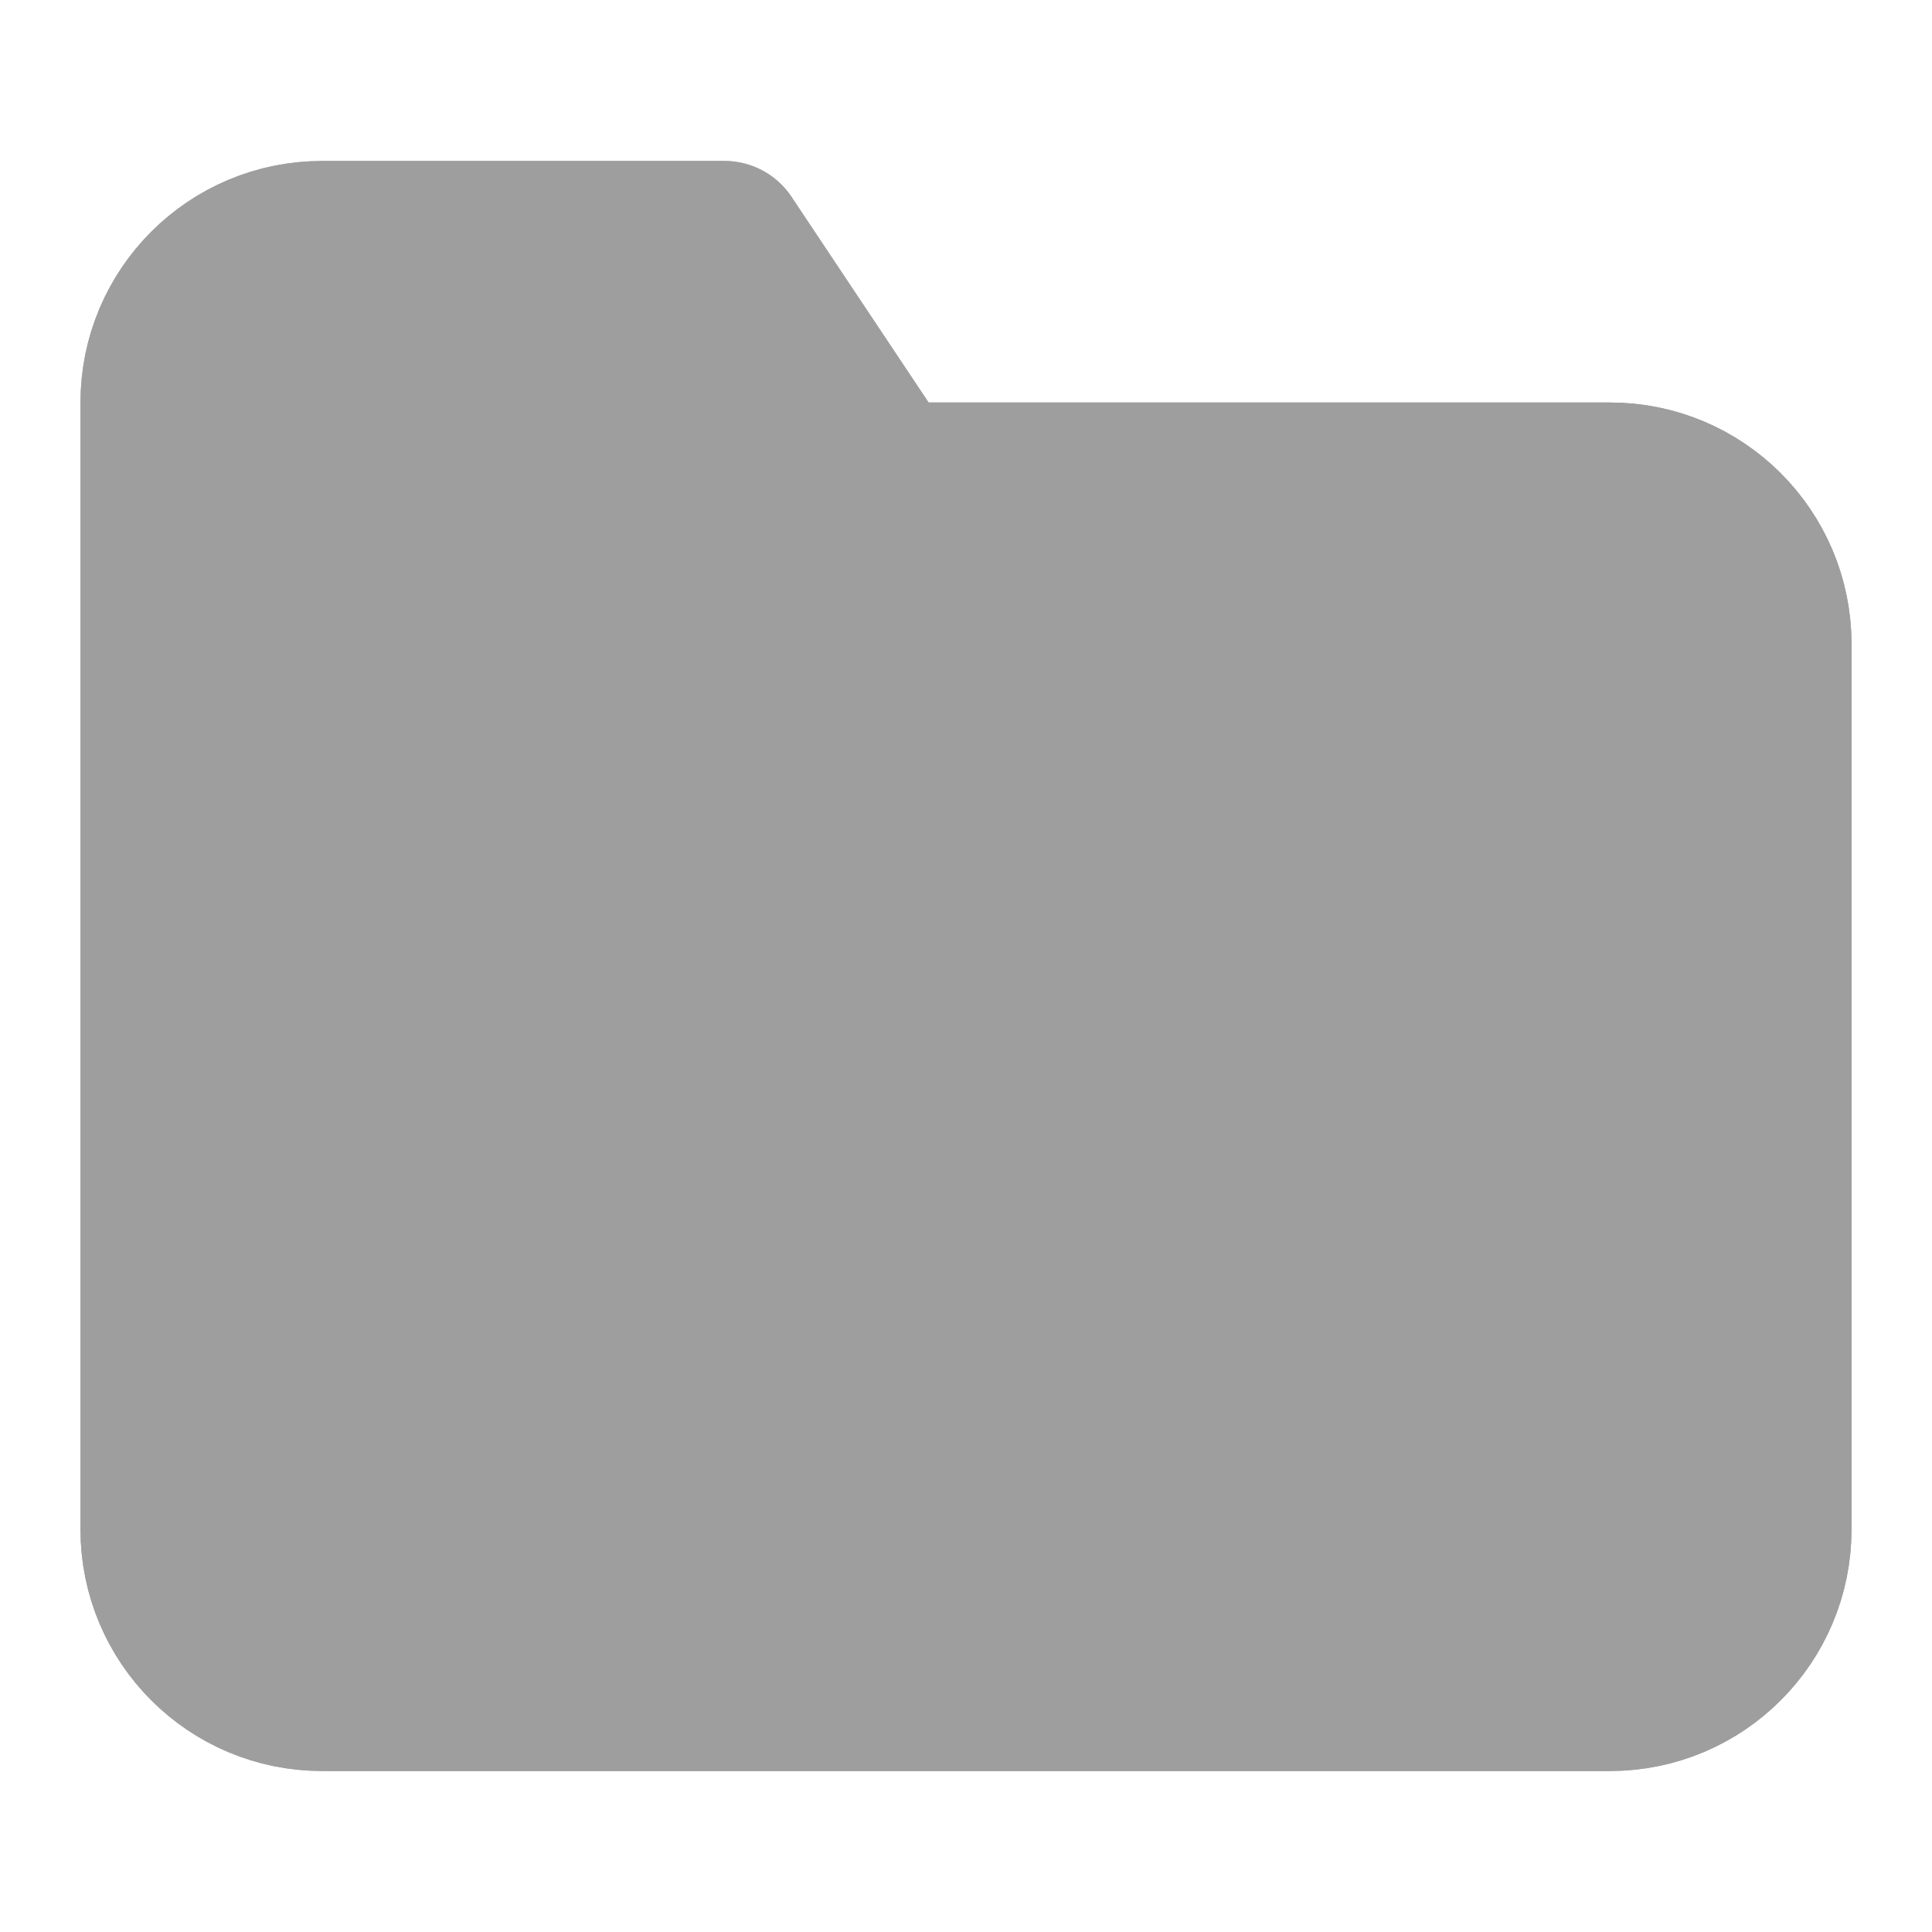
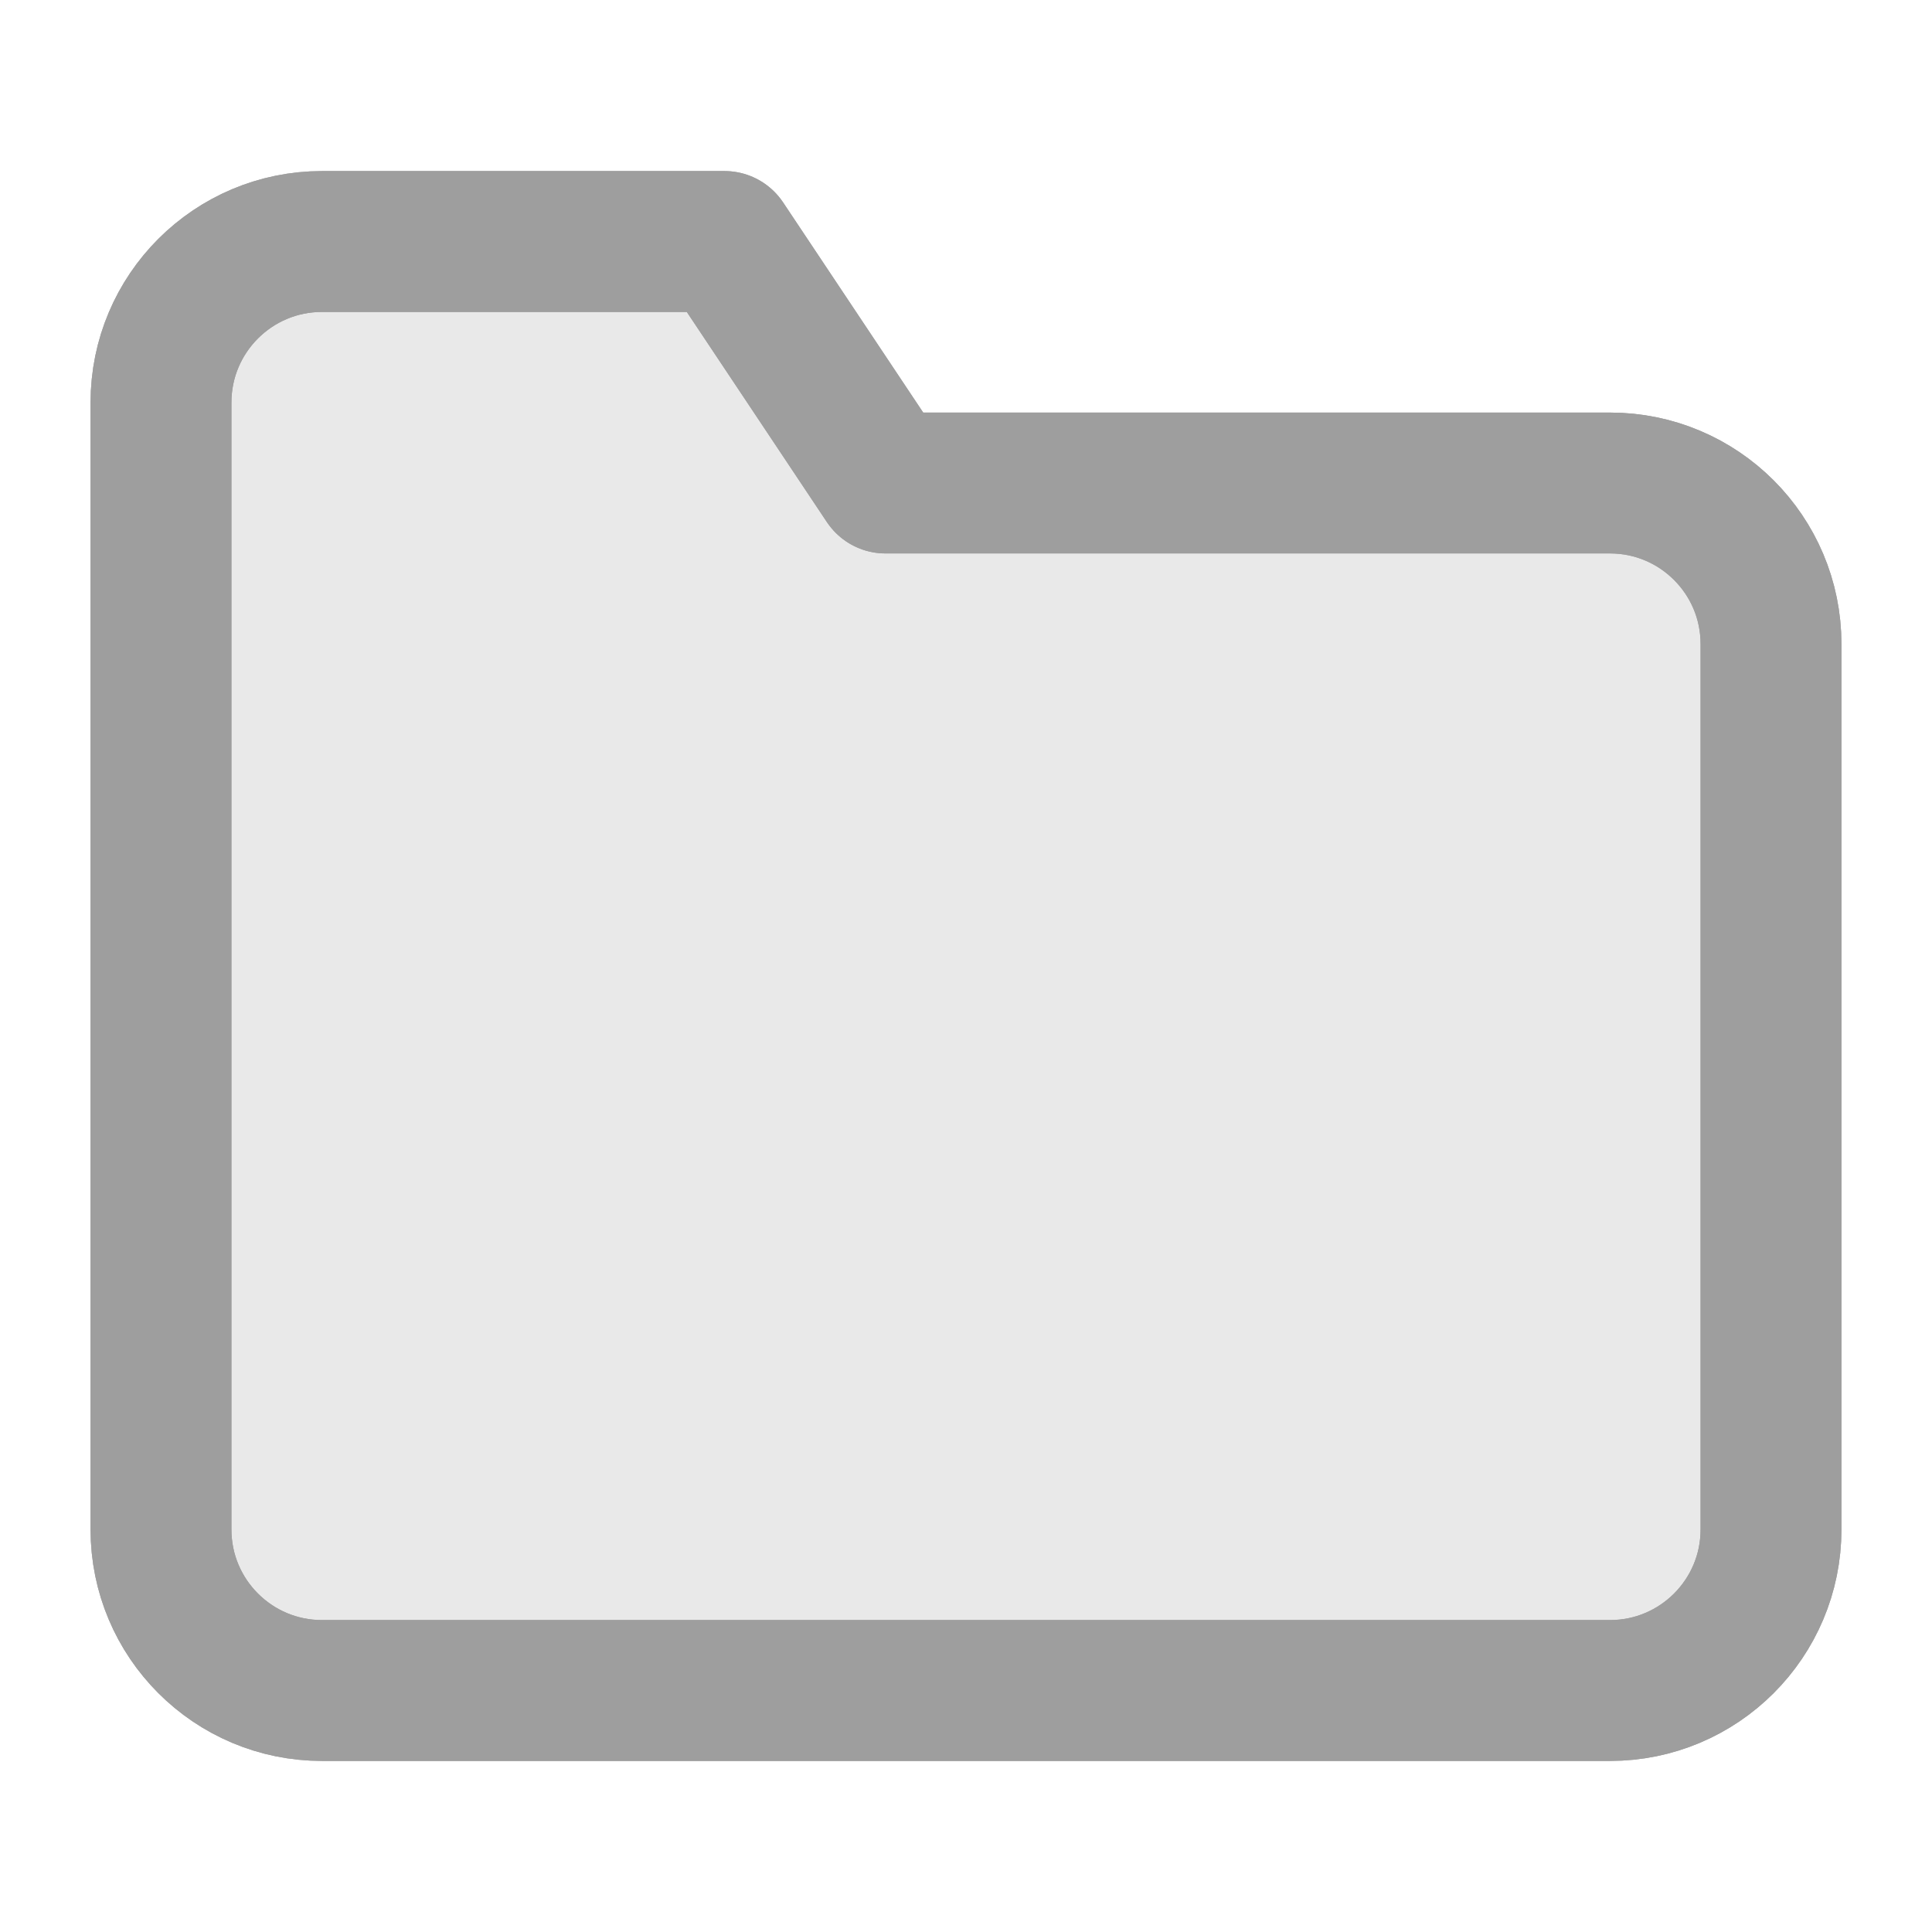
- <svg xmlns="http://www.w3.org/2000/svg" width="24" height="24" viewBox="0 0 24 24" fill="none" stroke="#9E9E9E" stroke-width="2" stroke-linecap="round" stroke-linejoin="round">
-   <path fill="#9E9E9E" d="M22 19a2 2 0 0 1-2 2H4a2 2 0 0 1-2-2V5a2 2 0 0 1 2-2h5l2 3h9a2 2 0 0 1 2 2z" />
+ <svg xmlns="http://www.w3.org/2000/svg" width="24" height="24" viewBox="0 0 24 24" fill="none" stroke="#9E9E9E" stroke-width="1.75" stroke-linecap="round" stroke-linejoin="round">
+   <path fill="#9E9E9E" fill-opacity="0.22" d="M22 19a2 2 0 0 1-2 2H4a2 2 0 0 1-2-2V5a2 2 0 0 1 2-2h5l2 3h9a2 2 0 0 1 2 2z" />
  <path d="M22 19a2 2 0 0 1-2 2H4a2 2 0 0 1-2-2V5a2 2 0 0 1 2-2h5l2 3h9a2 2 0 0 1 2 2z" />
</svg>
